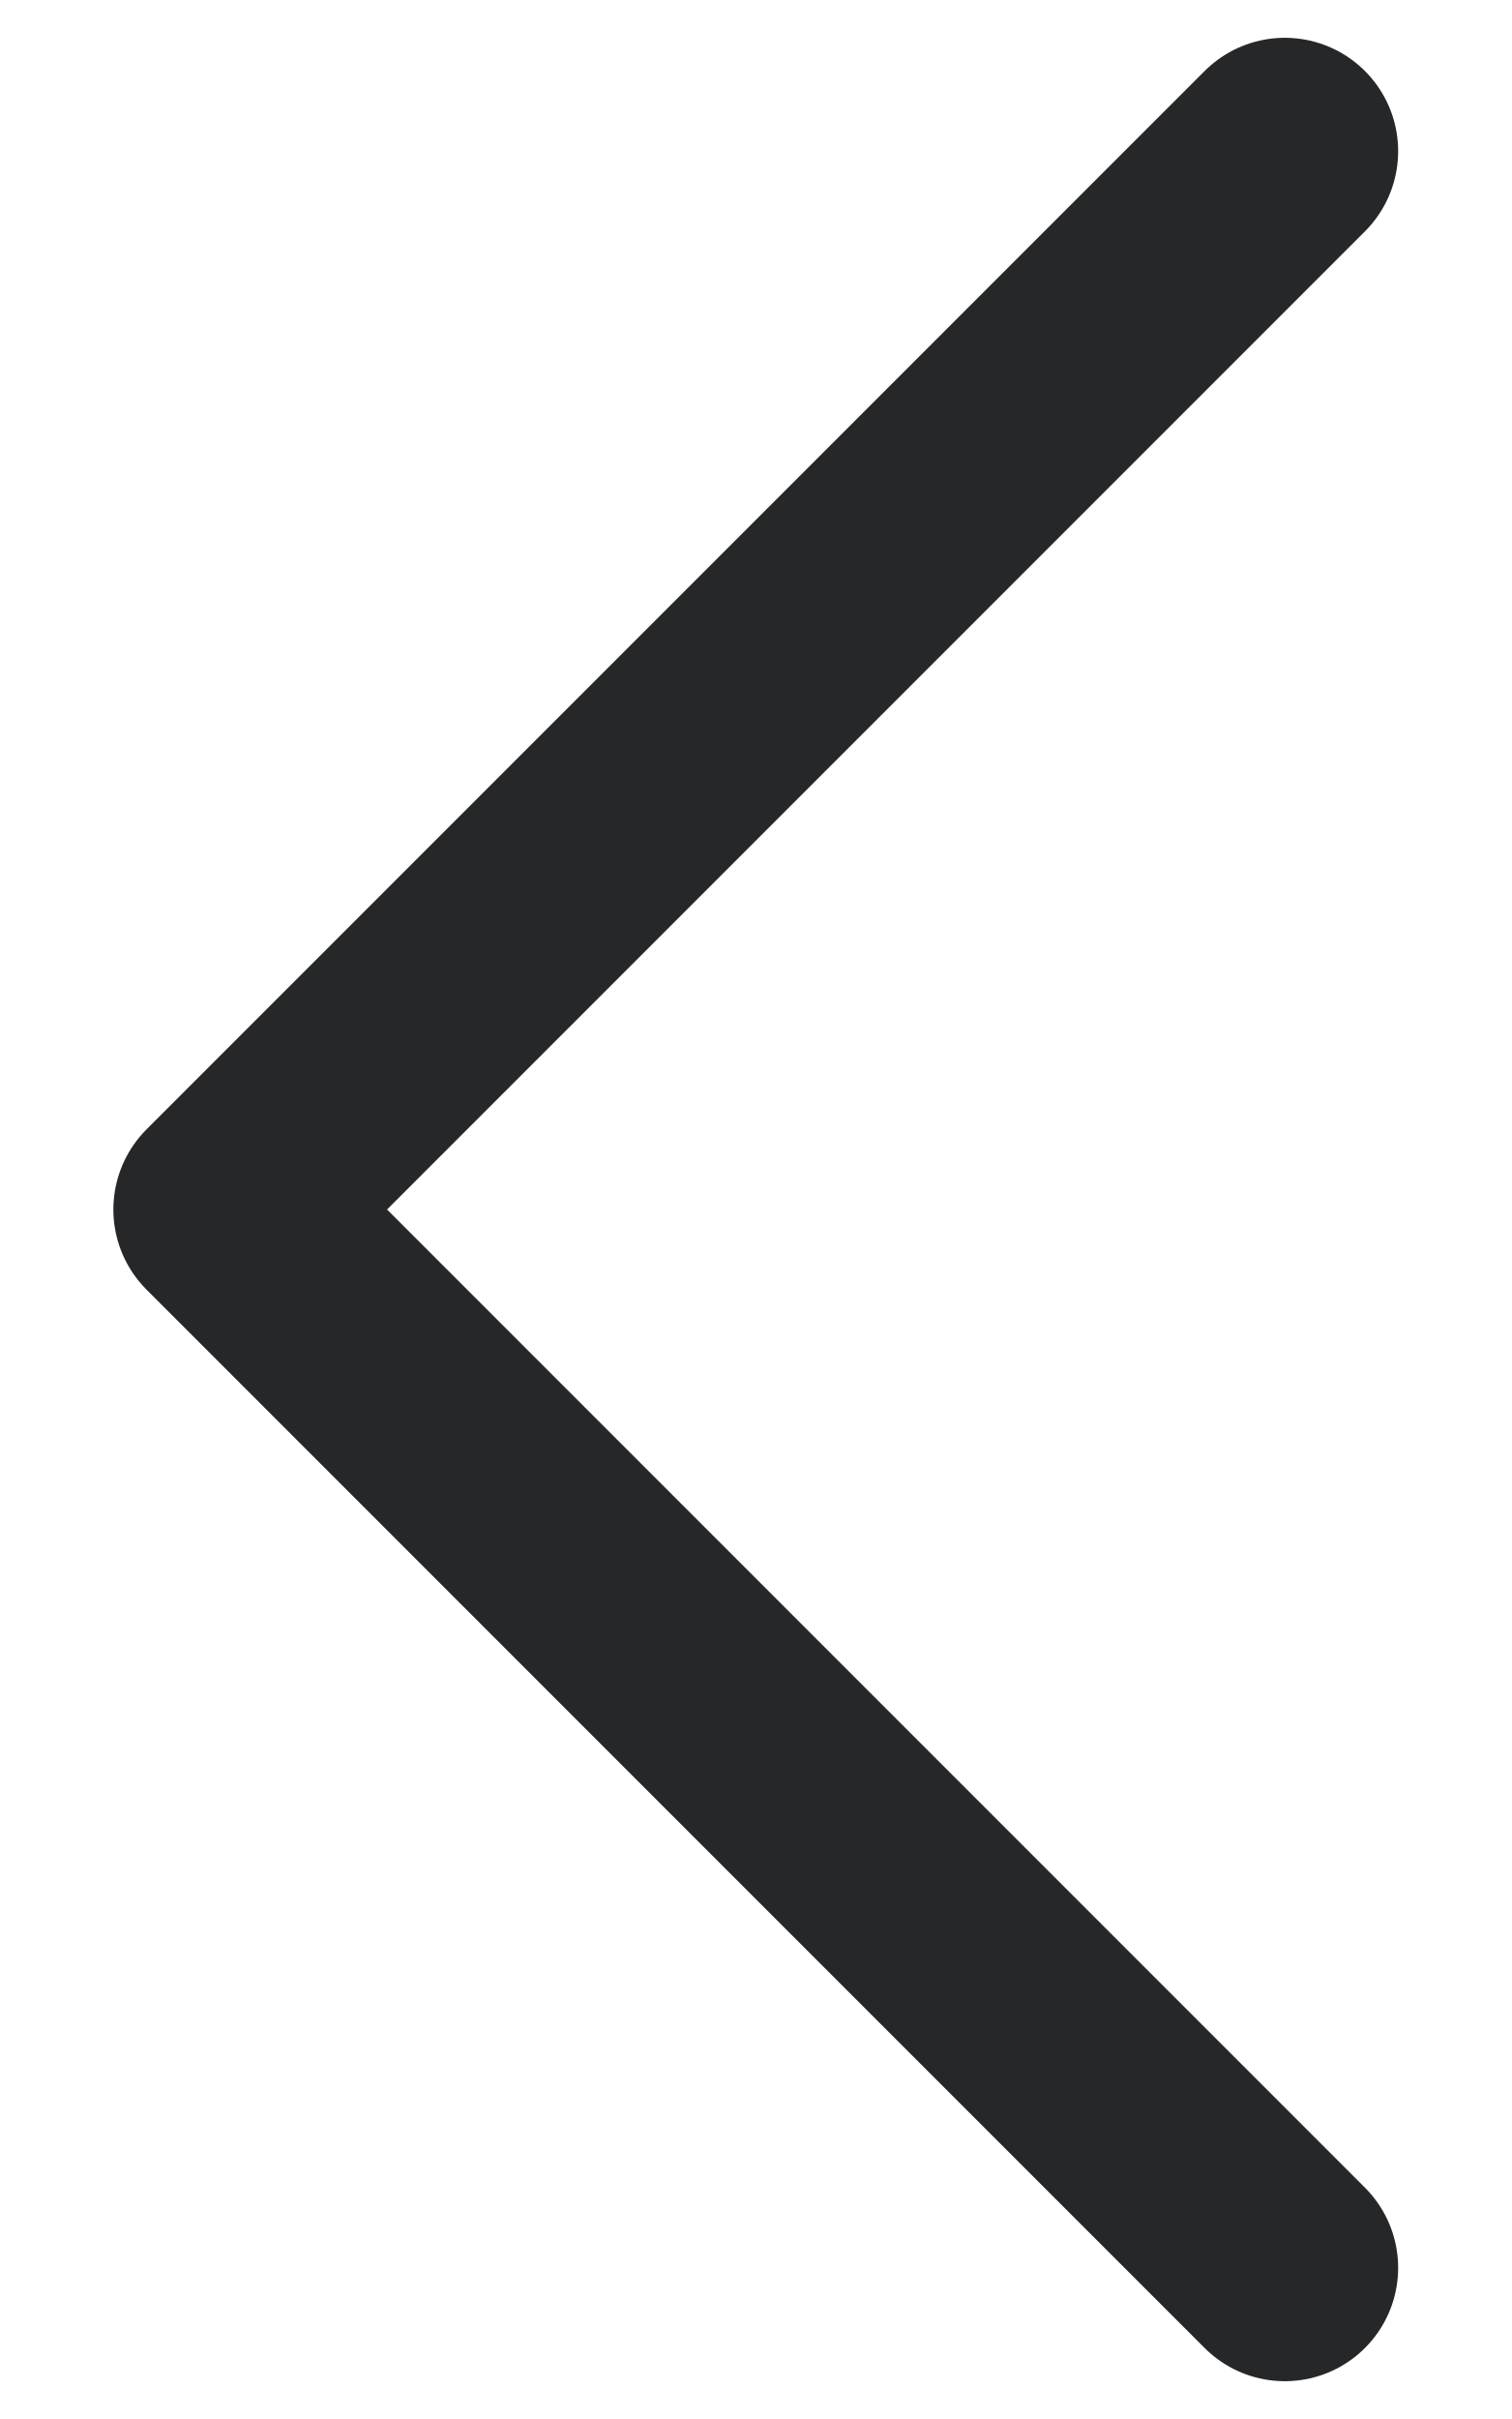
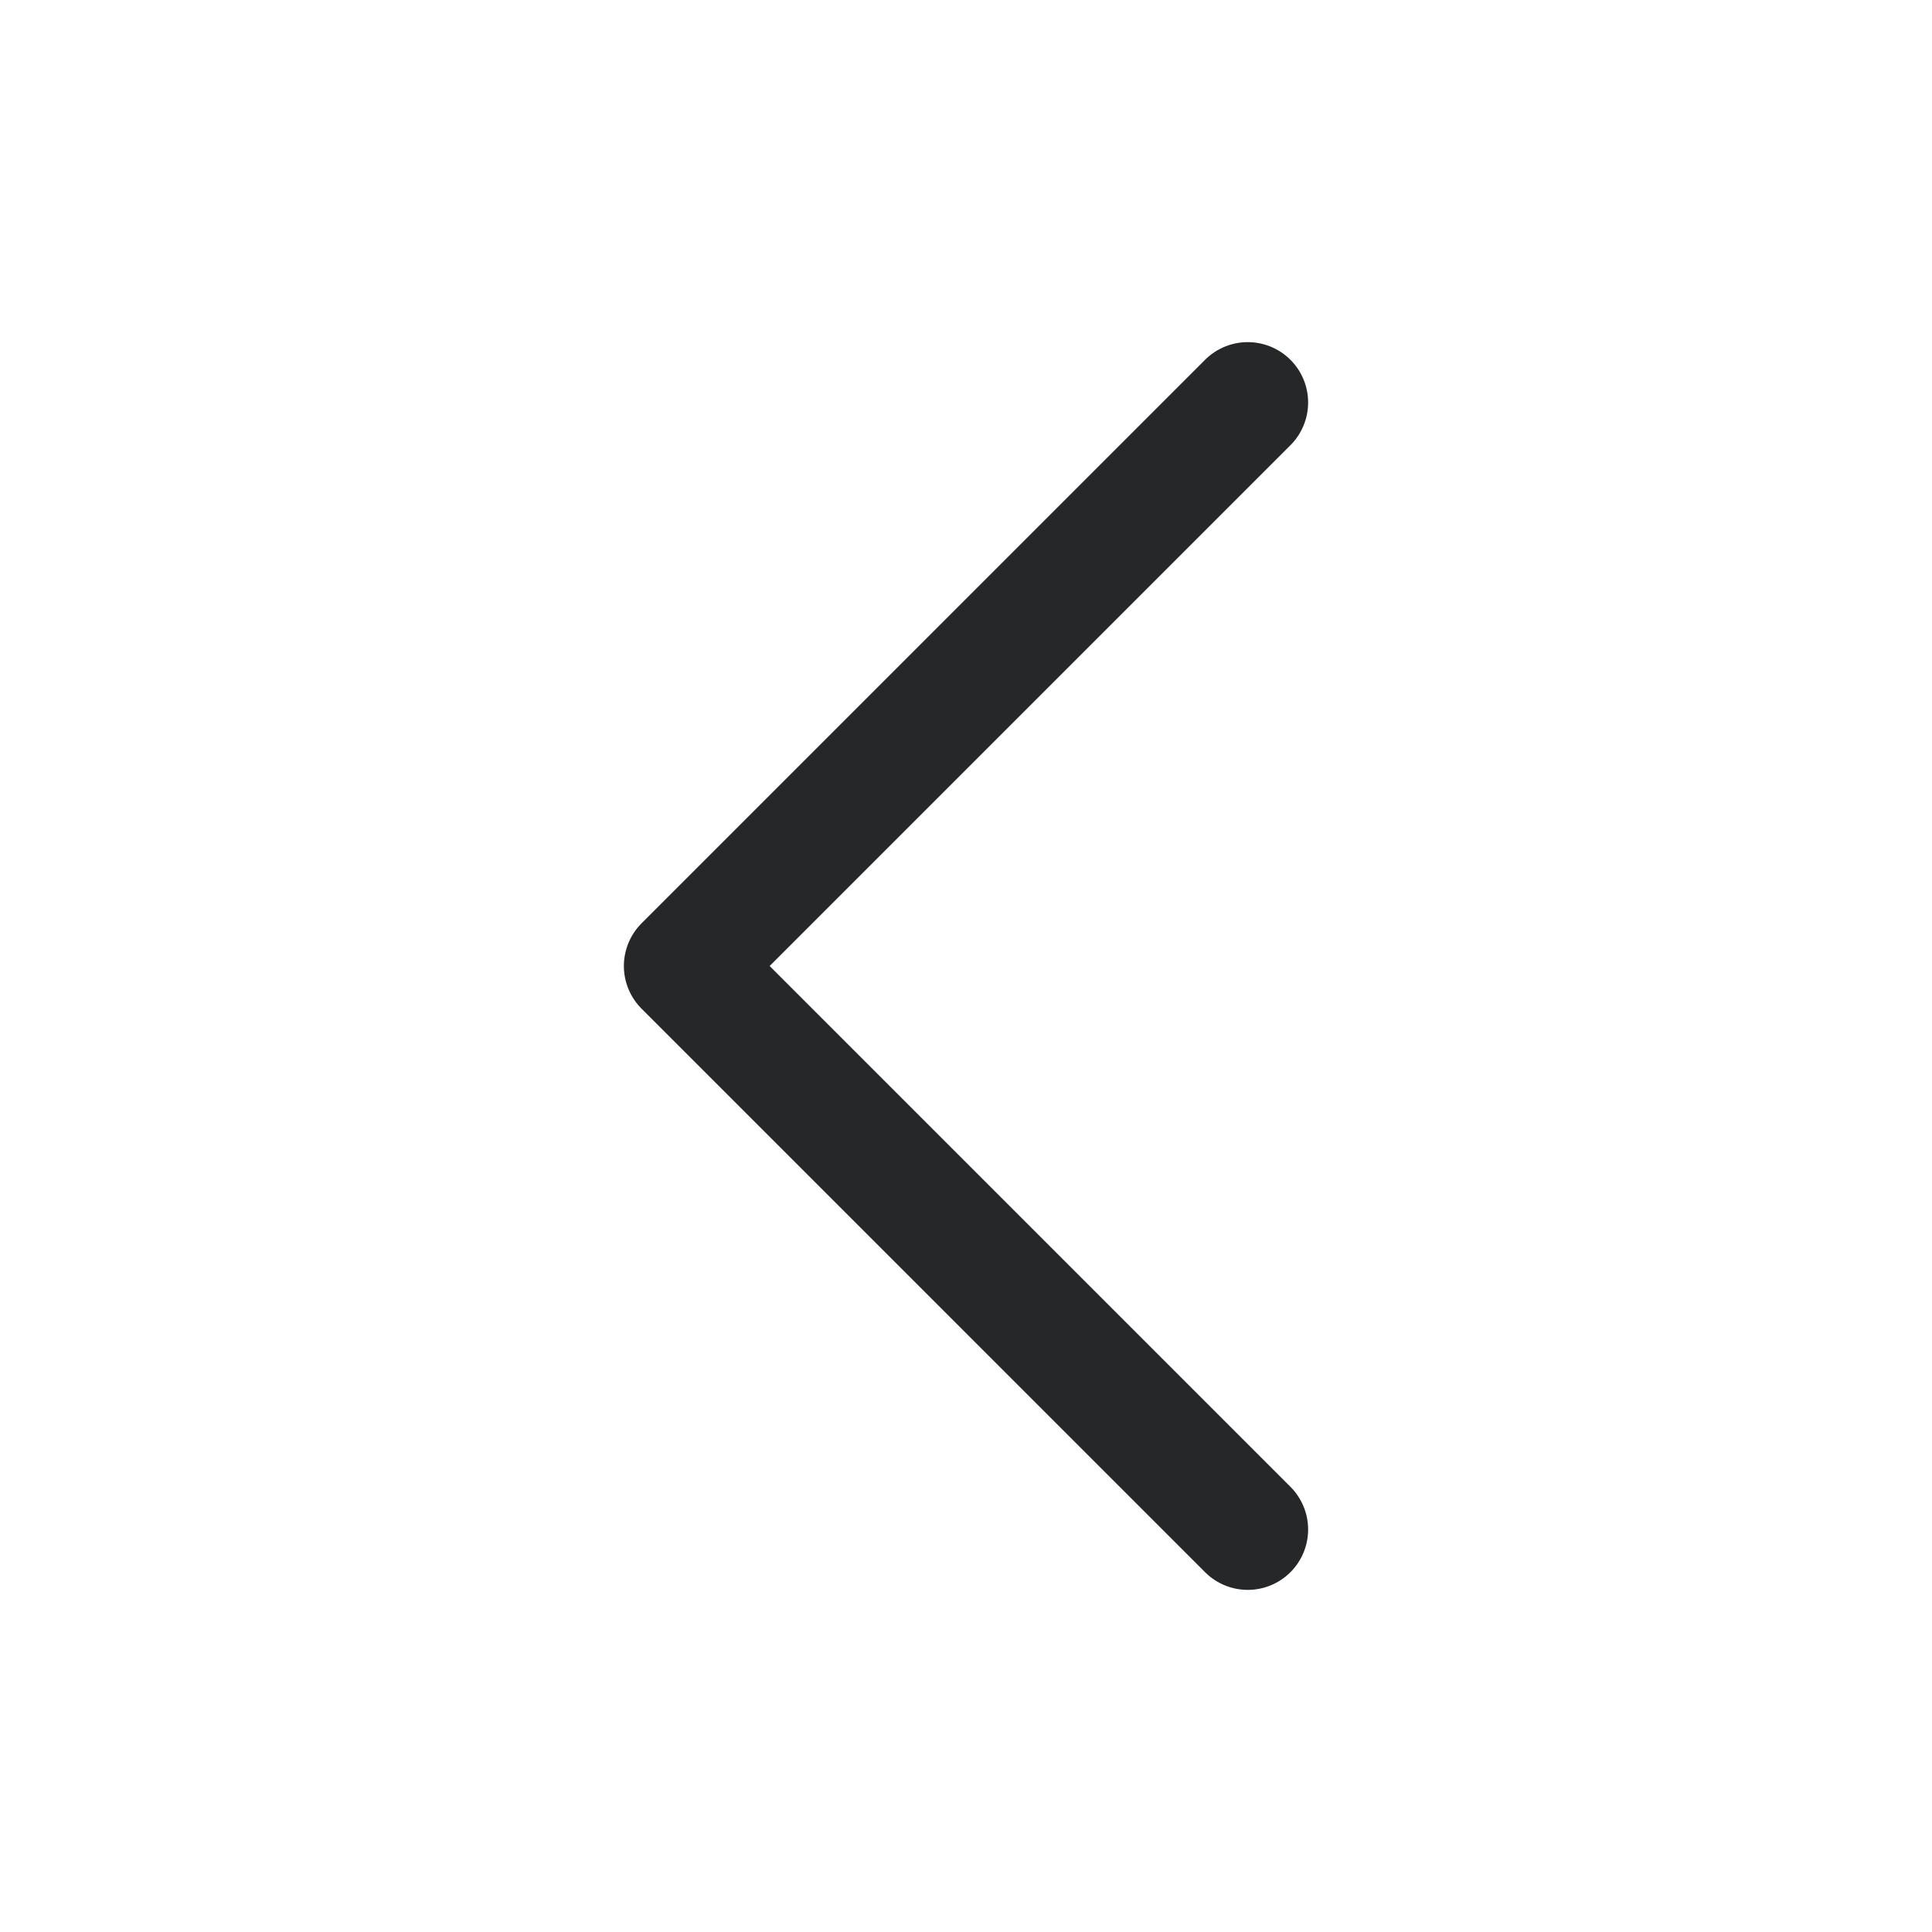
- <svg xmlns="http://www.w3.org/2000/svg" width="10" height="16" viewBox="0 0 10 16" fill="none">
-   <path d="M8.5 1L1.5 8L8.5 15" stroke="#262729" stroke-width="1.5" stroke-linecap="round" stroke-linejoin="round" />
+ <svg xmlns="http://www.w3.org/2000/svg" width="24" height="24" viewBox="0 0 24 24" fill="none">
+   <path d="M15.5 5L8.5 12L15.5 19" stroke="#262729" stroke-width="1.5" stroke-linecap="round" stroke-linejoin="round" />
</svg>
